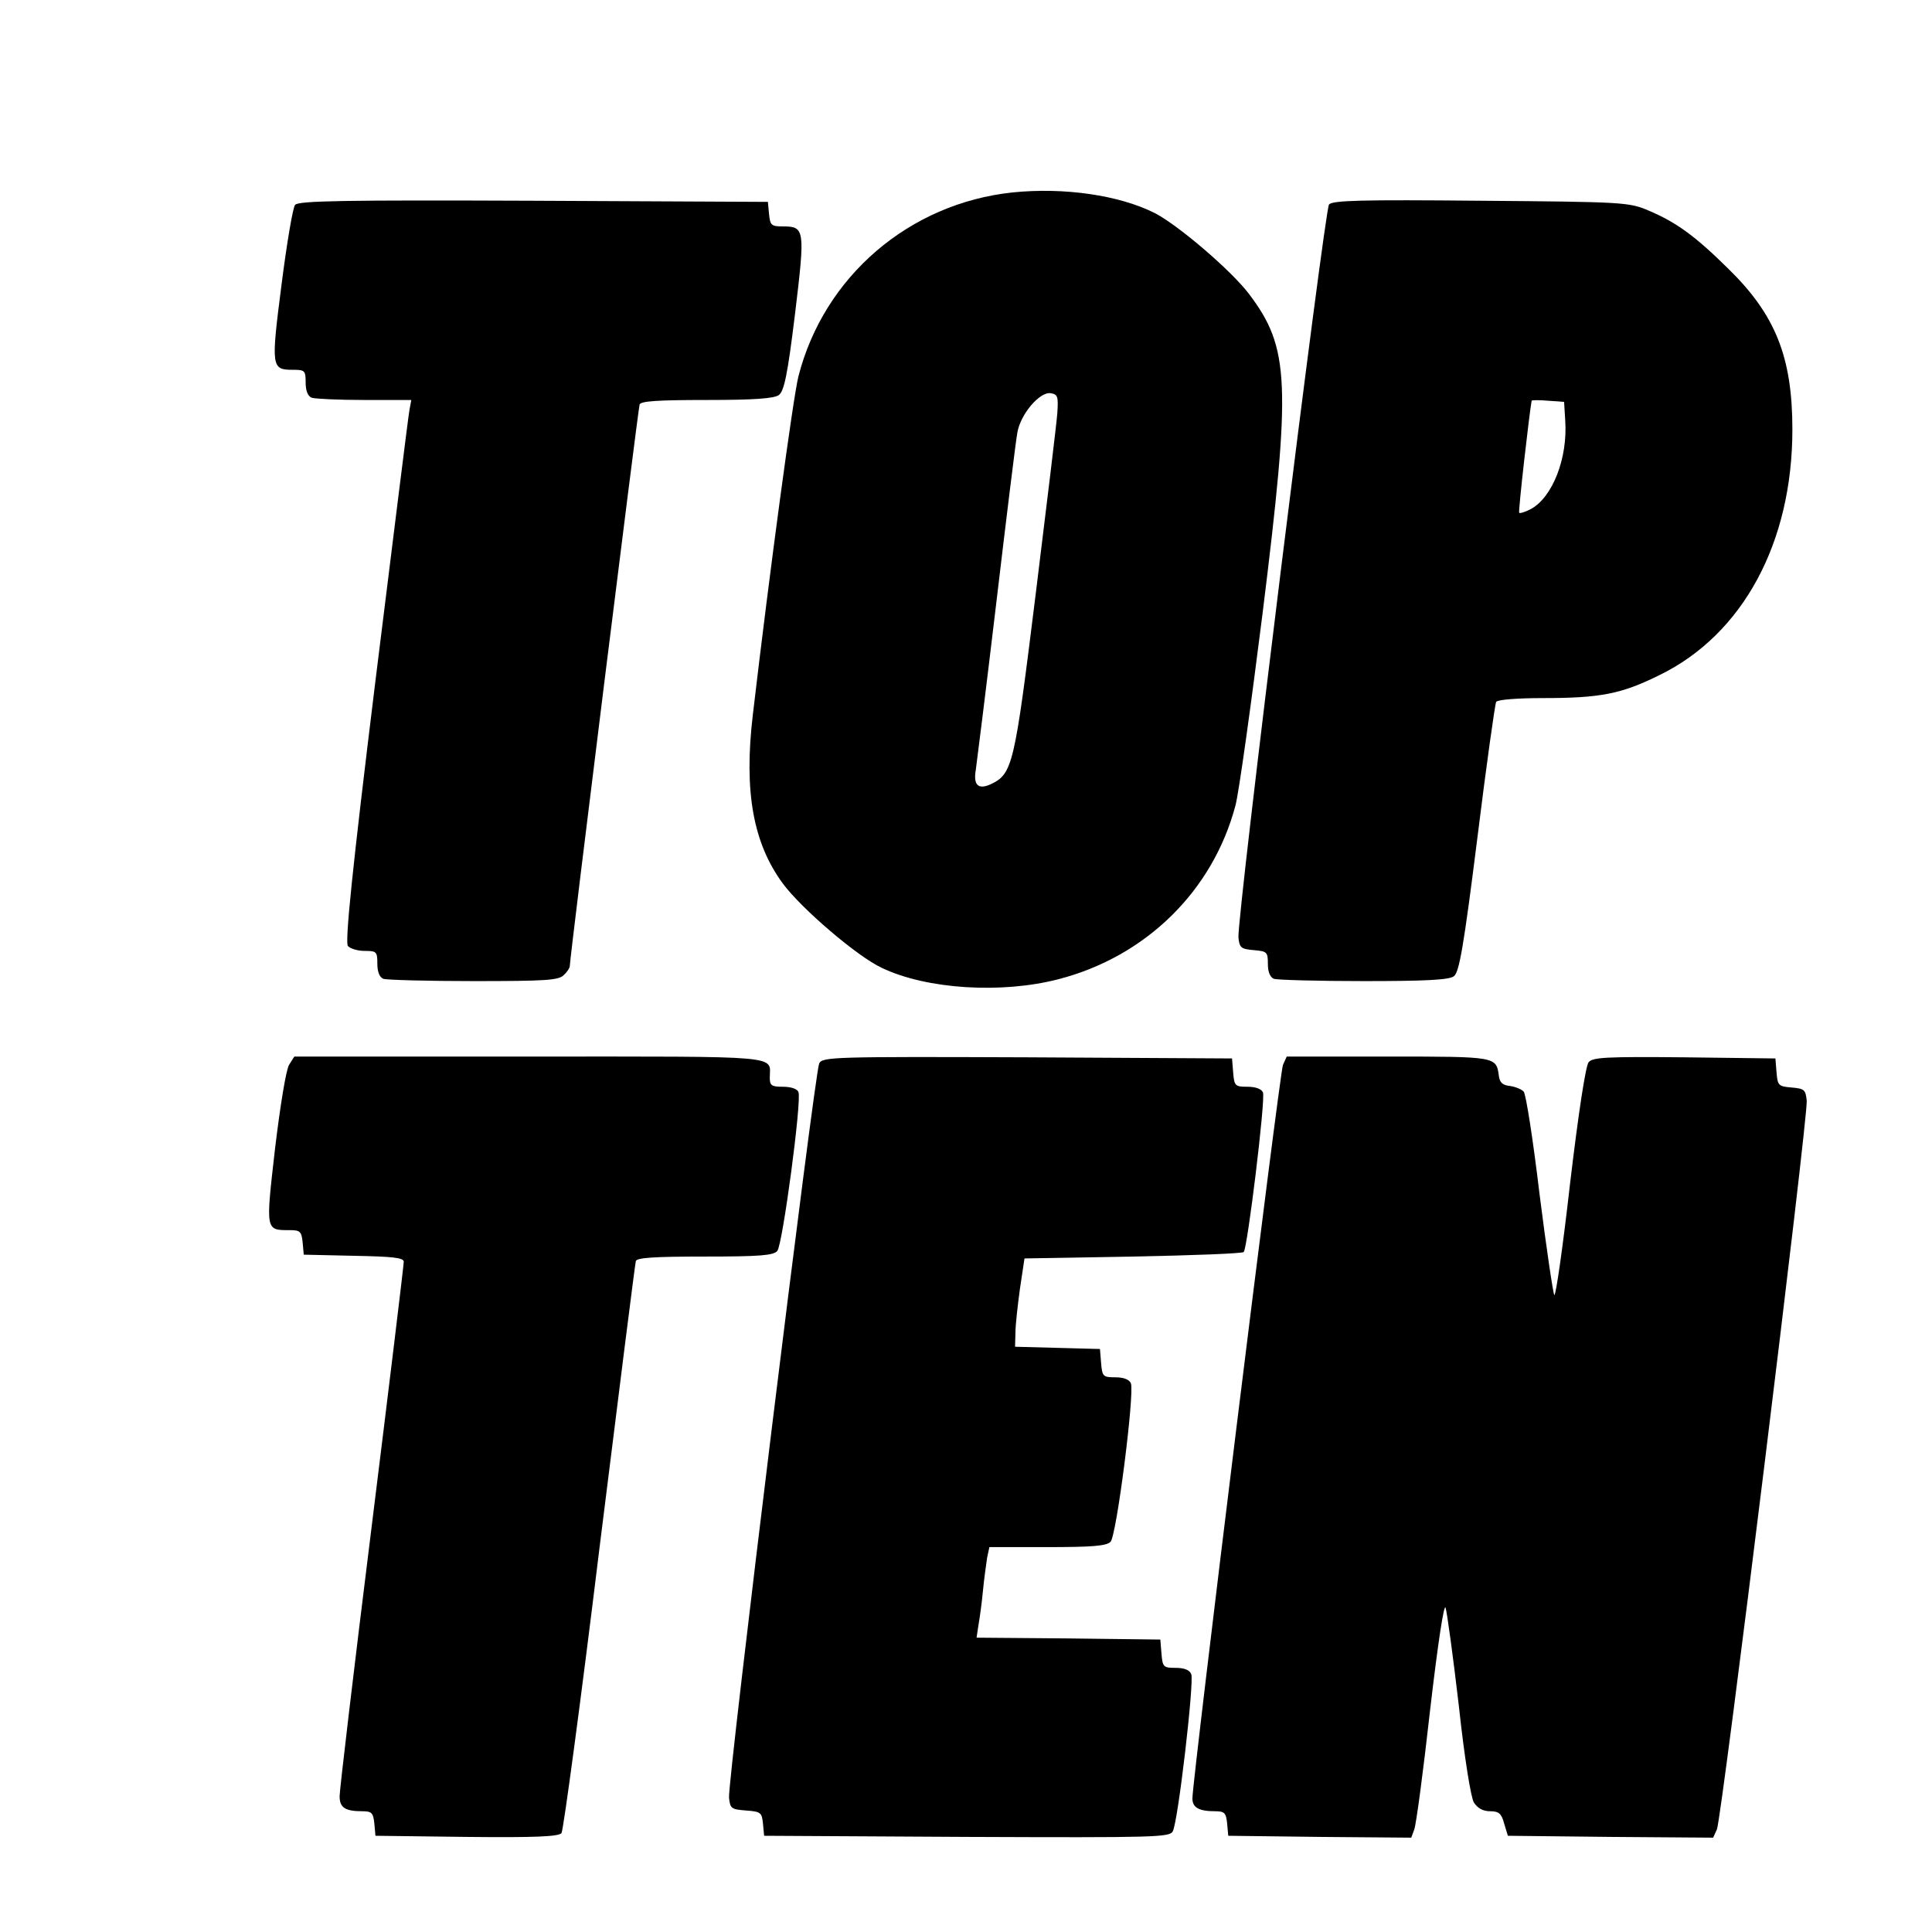
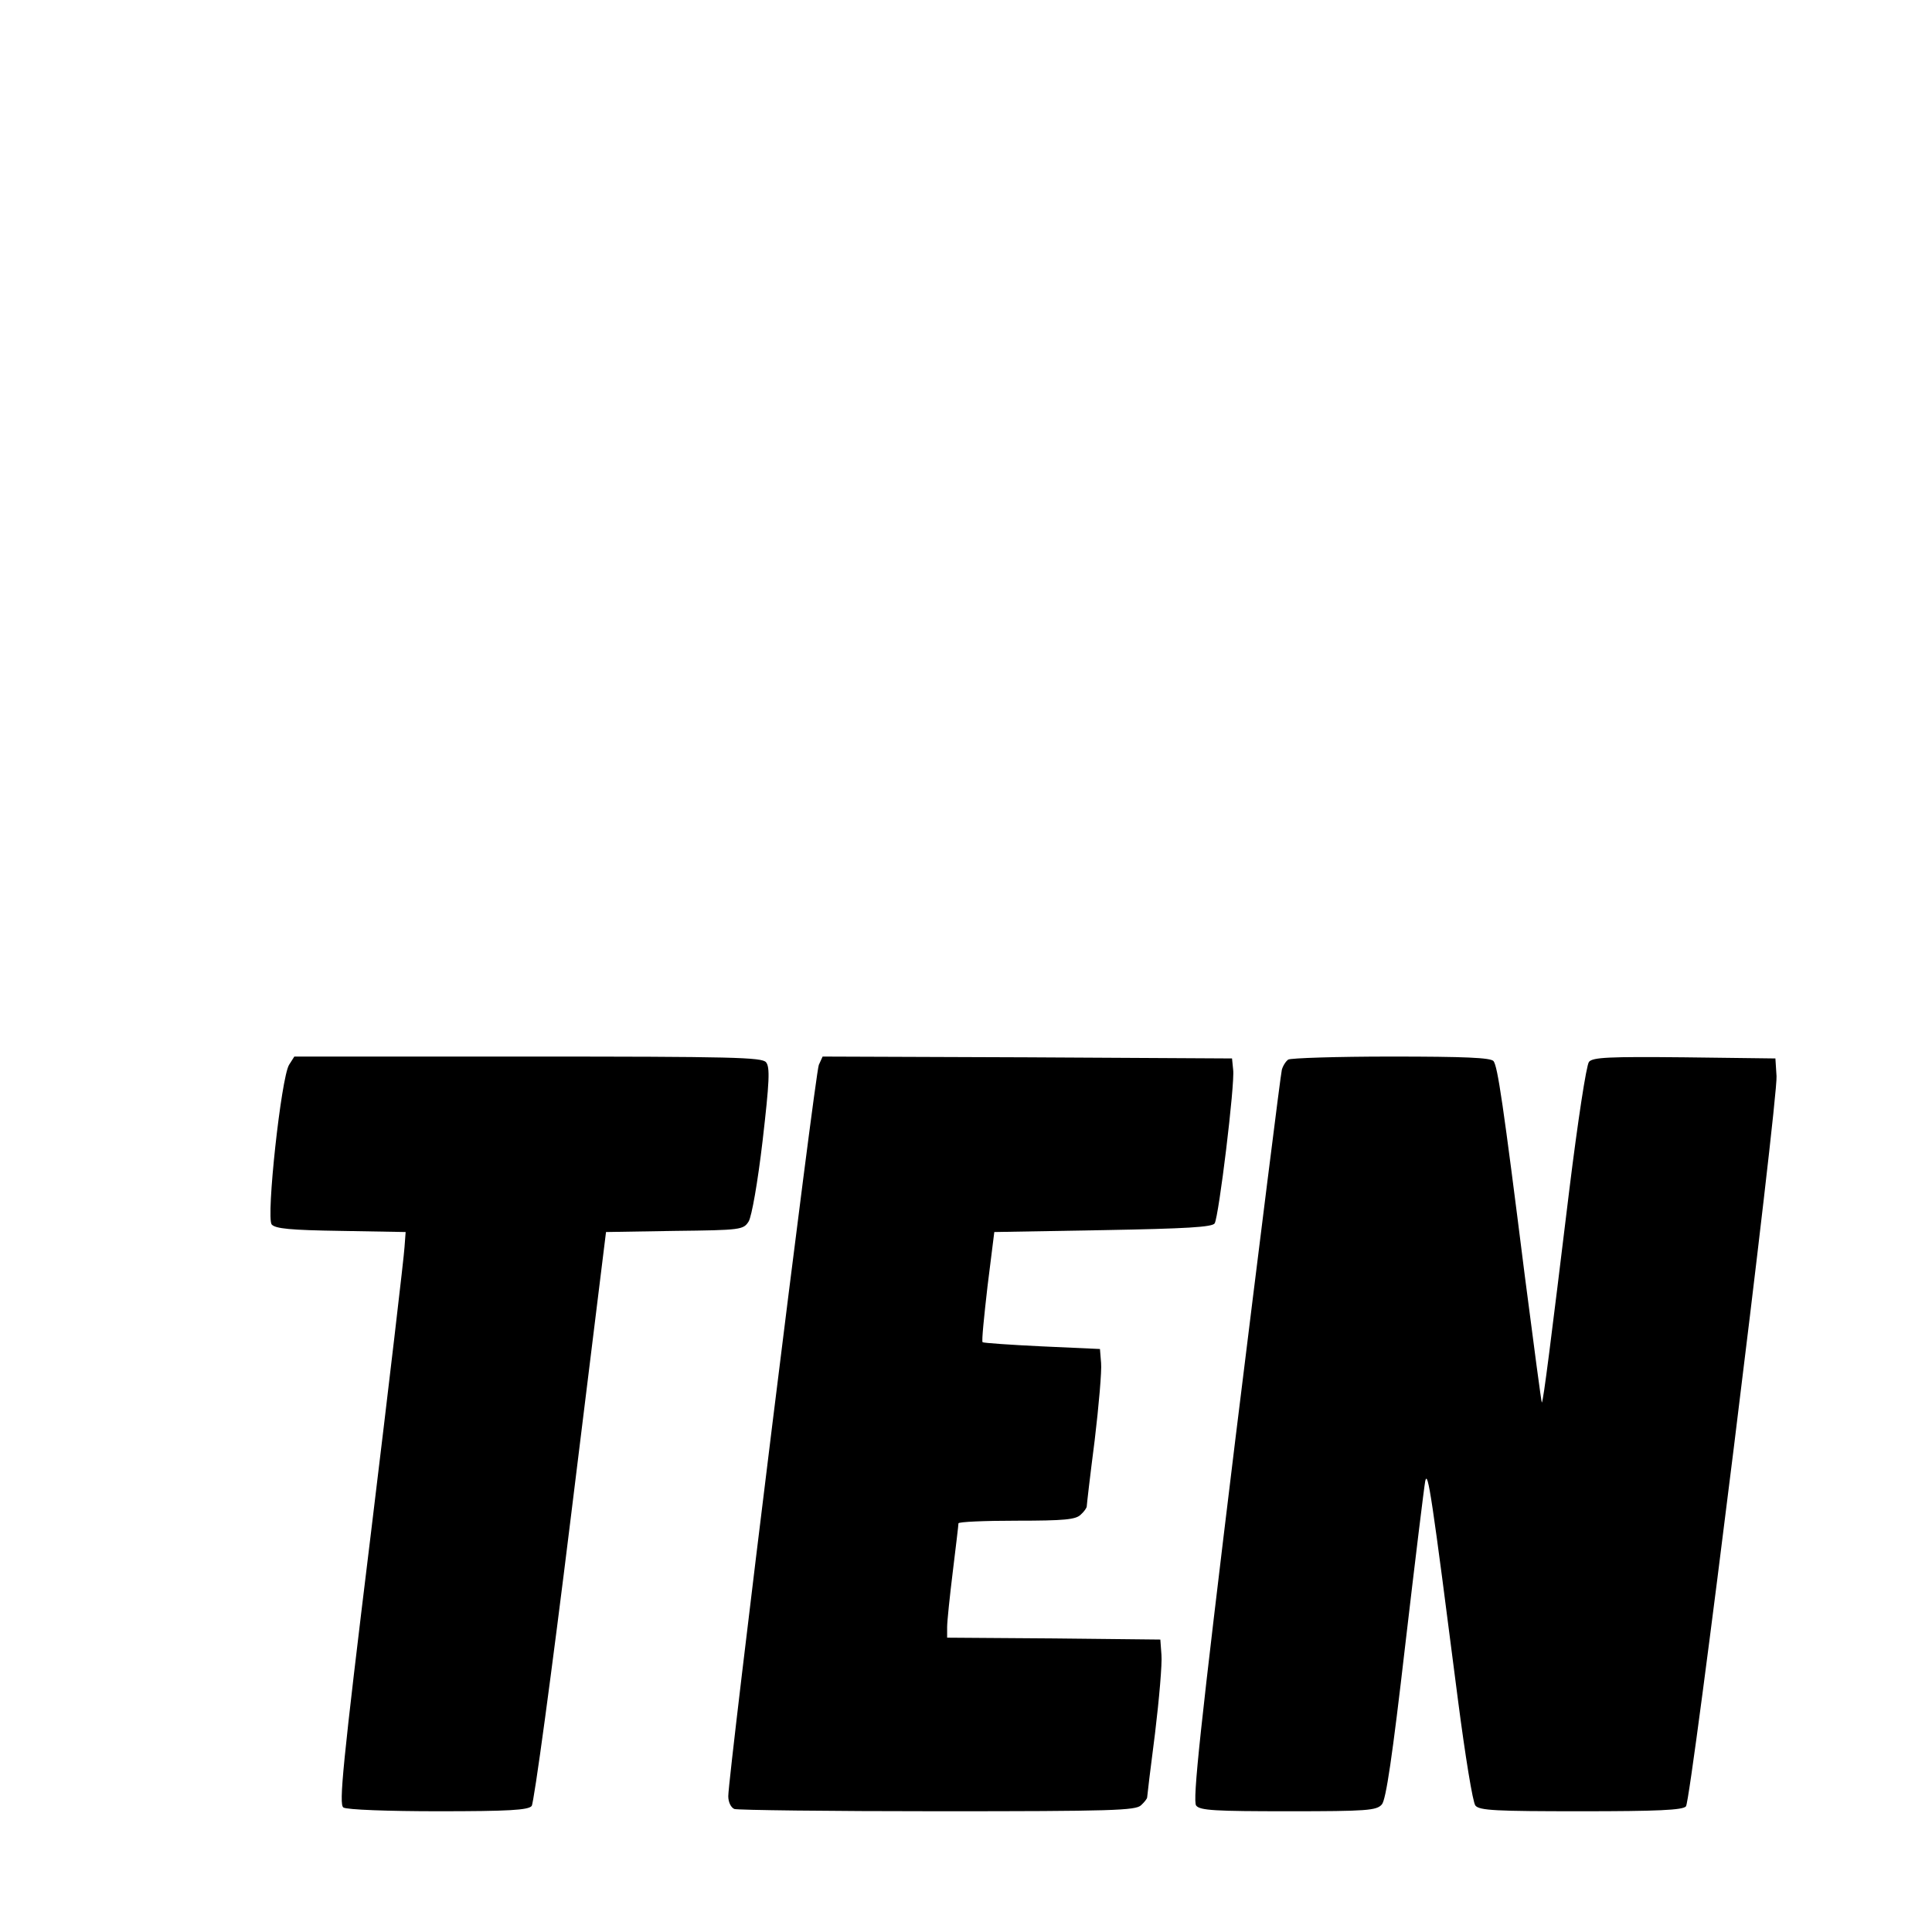
<svg xmlns="http://www.w3.org/2000/svg" version="1.0" width="512pt" height="512pt" viewBox="0 0 512 512" preserveAspectRatio="xMidYMid meet">
  <g transform="translate(0,512) scale(0.1,-0.1)" fill="#000000" stroke="none">
-     <path d="M2683 4610 c-273 -29 -499 -222 -567 -487 -14 -55 -76 -514 -121 -898 -24 -203 1 -340 80 -447 49 -66 197 -193 262 -223 119 -57 318 -69 468 -30 232 60 409 234 469 460 9 33 41 263 72 510 76 612 72 703 -36 846 -47 62 -186 181 -249 214 -95 48 -241 69 -378 55z m119 -585 c-2 -27 -28 -242 -57 -477 -57 -460 -61 -479 -121 -507 -32 -14 -45 -1 -38 39 2 14 27 212 54 440 27 228 52 432 56 453 8 49 59 109 88 105 19 -3 21 -8 18 -53z" />
-     <path d="M782 4577 c-6 -7 -22 -102 -36 -212 -28 -218 -27 -225 30 -225 32 0 34 -2 34 -34 0 -22 6 -36 16 -40 9 -3 71 -6 140 -6 l124 0 -5 -27 c-3 -16 -43 -338 -90 -717 -62 -504 -81 -693 -73 -703 6 -7 26 -13 44 -13 32 0 34 -2 34 -34 0 -22 6 -36 16 -40 9 -3 116 -6 239 -6 190 0 226 2 239 16 9 8 16 19 16 24 0 21 181 1476 185 1488 3 9 48 12 178 12 127 0 178 4 191 13 14 11 23 52 43 216 27 224 26 231 -33 231 -30 0 -33 3 -36 33 l-3 32 -621 3 c-501 2 -624 0 -632 -11z" />
-     <path d="M3522 4578 c-12 -15 -245 -1896 -240 -1943 3 -27 7 -30 41 -33 35 -3 37 -5 37 -37 0 -21 6 -35 16 -39 9 -3 116 -6 238 -6 162 0 227 3 239 13 14 10 26 78 62 365 24 194 47 357 50 362 4 6 58 10 124 10 153 0 208 11 309 61 221 108 352 351 352 651 0 192 -45 304 -170 426 -88 87 -138 123 -211 154 -52 22 -65 23 -445 26 -316 3 -393 1 -402 -10z m626 -572 c7 -101 -34 -204 -91 -235 -15 -8 -29 -12 -31 -10 -3 3 27 265 33 297 1 2 20 2 44 0 l42 -3 3 -49z" />
-     <path d="M766 2298 c-8 -14 -23 -105 -37 -221 -25 -219 -26 -217 38 -217 28 0 32 -3 35 -32 l3 -33 133 -3 c104 -2 132 -5 132 -16 0 -8 -38 -323 -85 -701 -47 -377 -85 -699 -85 -715 0 -30 14 -40 60 -40 25 0 29 -4 32 -32 l3 -33 241 -3 c185 -2 244 1 252 10 5 7 51 348 101 758 51 410 94 751 96 758 3 9 49 12 183 12 147 0 182 3 192 15 14 17 65 398 56 421 -3 8 -19 14 -41 14 -30 0 -35 3 -35 24 0 60 46 56 -636 56 l-624 0 -14 -22z" />
-     <path d="M2171 2302 c-12 -23 -243 -1904 -239 -1946 3 -29 6 -31 45 -34 39 -3 42 -5 45 -35 l3 -32 537 -3 c504 -2 538 -1 546 15 14 25 57 396 49 416 -4 11 -18 17 -41 17 -33 0 -35 2 -38 38 l-3 37 -244 3 -243 2 5 33 c3 17 9 59 12 92 3 33 9 72 11 87 l6 28 153 0 c119 0 157 3 168 14 16 16 64 393 54 420 -4 10 -19 16 -41 16 -33 0 -35 2 -38 38 l-3 37 -112 3 -113 3 1 37 c0 20 6 73 12 117 l12 80 287 5 c157 3 290 8 294 12 10 11 58 404 51 423 -4 9 -19 15 -41 15 -33 0 -35 2 -38 38 l-3 37 -542 3 c-515 2 -543 1 -552 -16z" />
-     <path d="M3400 2298 c-9 -21 -240 -1896 -240 -1944 0 -24 17 -34 60 -34 25 0 29 -4 32 -32 l3 -33 243 -3 242 -2 8 22 c5 13 24 155 42 317 21 180 37 284 41 270 4 -13 20 -130 35 -259 15 -139 32 -244 40 -257 10 -15 24 -23 43 -23 23 0 30 -6 37 -32 l10 -33 272 -3 272 -2 10 22 c13 30 242 1889 238 1931 -3 29 -6 32 -40 35 -35 3 -37 5 -40 40 l-3 37 -241 3 c-209 2 -243 0 -254 -13 -8 -10 -27 -135 -49 -320 -19 -168 -38 -301 -42 -297 -3 4 -21 124 -39 267 -17 143 -36 265 -42 272 -5 6 -22 13 -36 15 -20 2 -28 9 -30 28 -7 50 -7 50 -293 50 l-269 0 -10 -22z" />
+     <path d="M766 2298 c-21 -35 -61 -404 -46 -423 10 -11 48 -15 184 -17 l171 -3 -3 -40 c-1 -22 -41 -363 -89 -758 -76 -621 -85 -719 -73 -727 8 -6 121 -10 251 -10 187 0 239 3 248 14 6 7 53 352 104 767 l93 754 182 3 c176 2 182 3 196 25 8 13 24 103 37 214 18 156 20 195 9 208 -11 13 -88 15 -631 15 l-619 0 -14 -22z" />
+     <path d="M2170 2298 c-10 -22 -240 -1884 -240 -1938 0 -16 7 -30 16 -34 9 -3 251 -6 539 -6 463 0 525 2 539 16 9 8 16 18 16 20 0 3 9 79 21 171 11 91 19 184 17 207 l-3 41 -282 3 -283 2 0 28 c0 15 7 82 15 147 8 66 15 123 15 128 0 4 69 7 154 7 127 0 157 3 170 16 9 8 16 18 16 22 0 4 9 82 21 175 11 92 19 184 17 205 l-3 37 -154 7 c-84 4 -155 9 -157 11 -3 2 4 69 13 148 l18 144 288 5 c221 4 290 8 296 18 11 18 54 370 49 407 l-3 30 -543 3 -542 2 -10 -22z" />
+     <path d="M3414 2312 c-6 -4 -14 -16 -17 -27 -3 -11 -58 -451 -123 -978 -94 -771 -114 -960 -104 -972 10 -13 51 -15 245 -15 208 0 233 2 247 18 11 12 28 127 62 422 26 223 50 419 53 435 7 31 17 -36 87 -582 19 -146 39 -270 46 -278 11 -13 54 -15 280 -15 202 0 270 3 278 13 14 16 244 1873 240 1935 l-3 47 -241 3 c-200 2 -243 0 -253 -12 -7 -8 -30 -160 -52 -338 -49 -403 -69 -562 -73 -565 -1 -1 -21 149 -45 335 -58 462 -72 555 -83 570 -8 9 -75 12 -272 12 -143 0 -266 -4 -272 -8z" />
  </g>
</svg>
